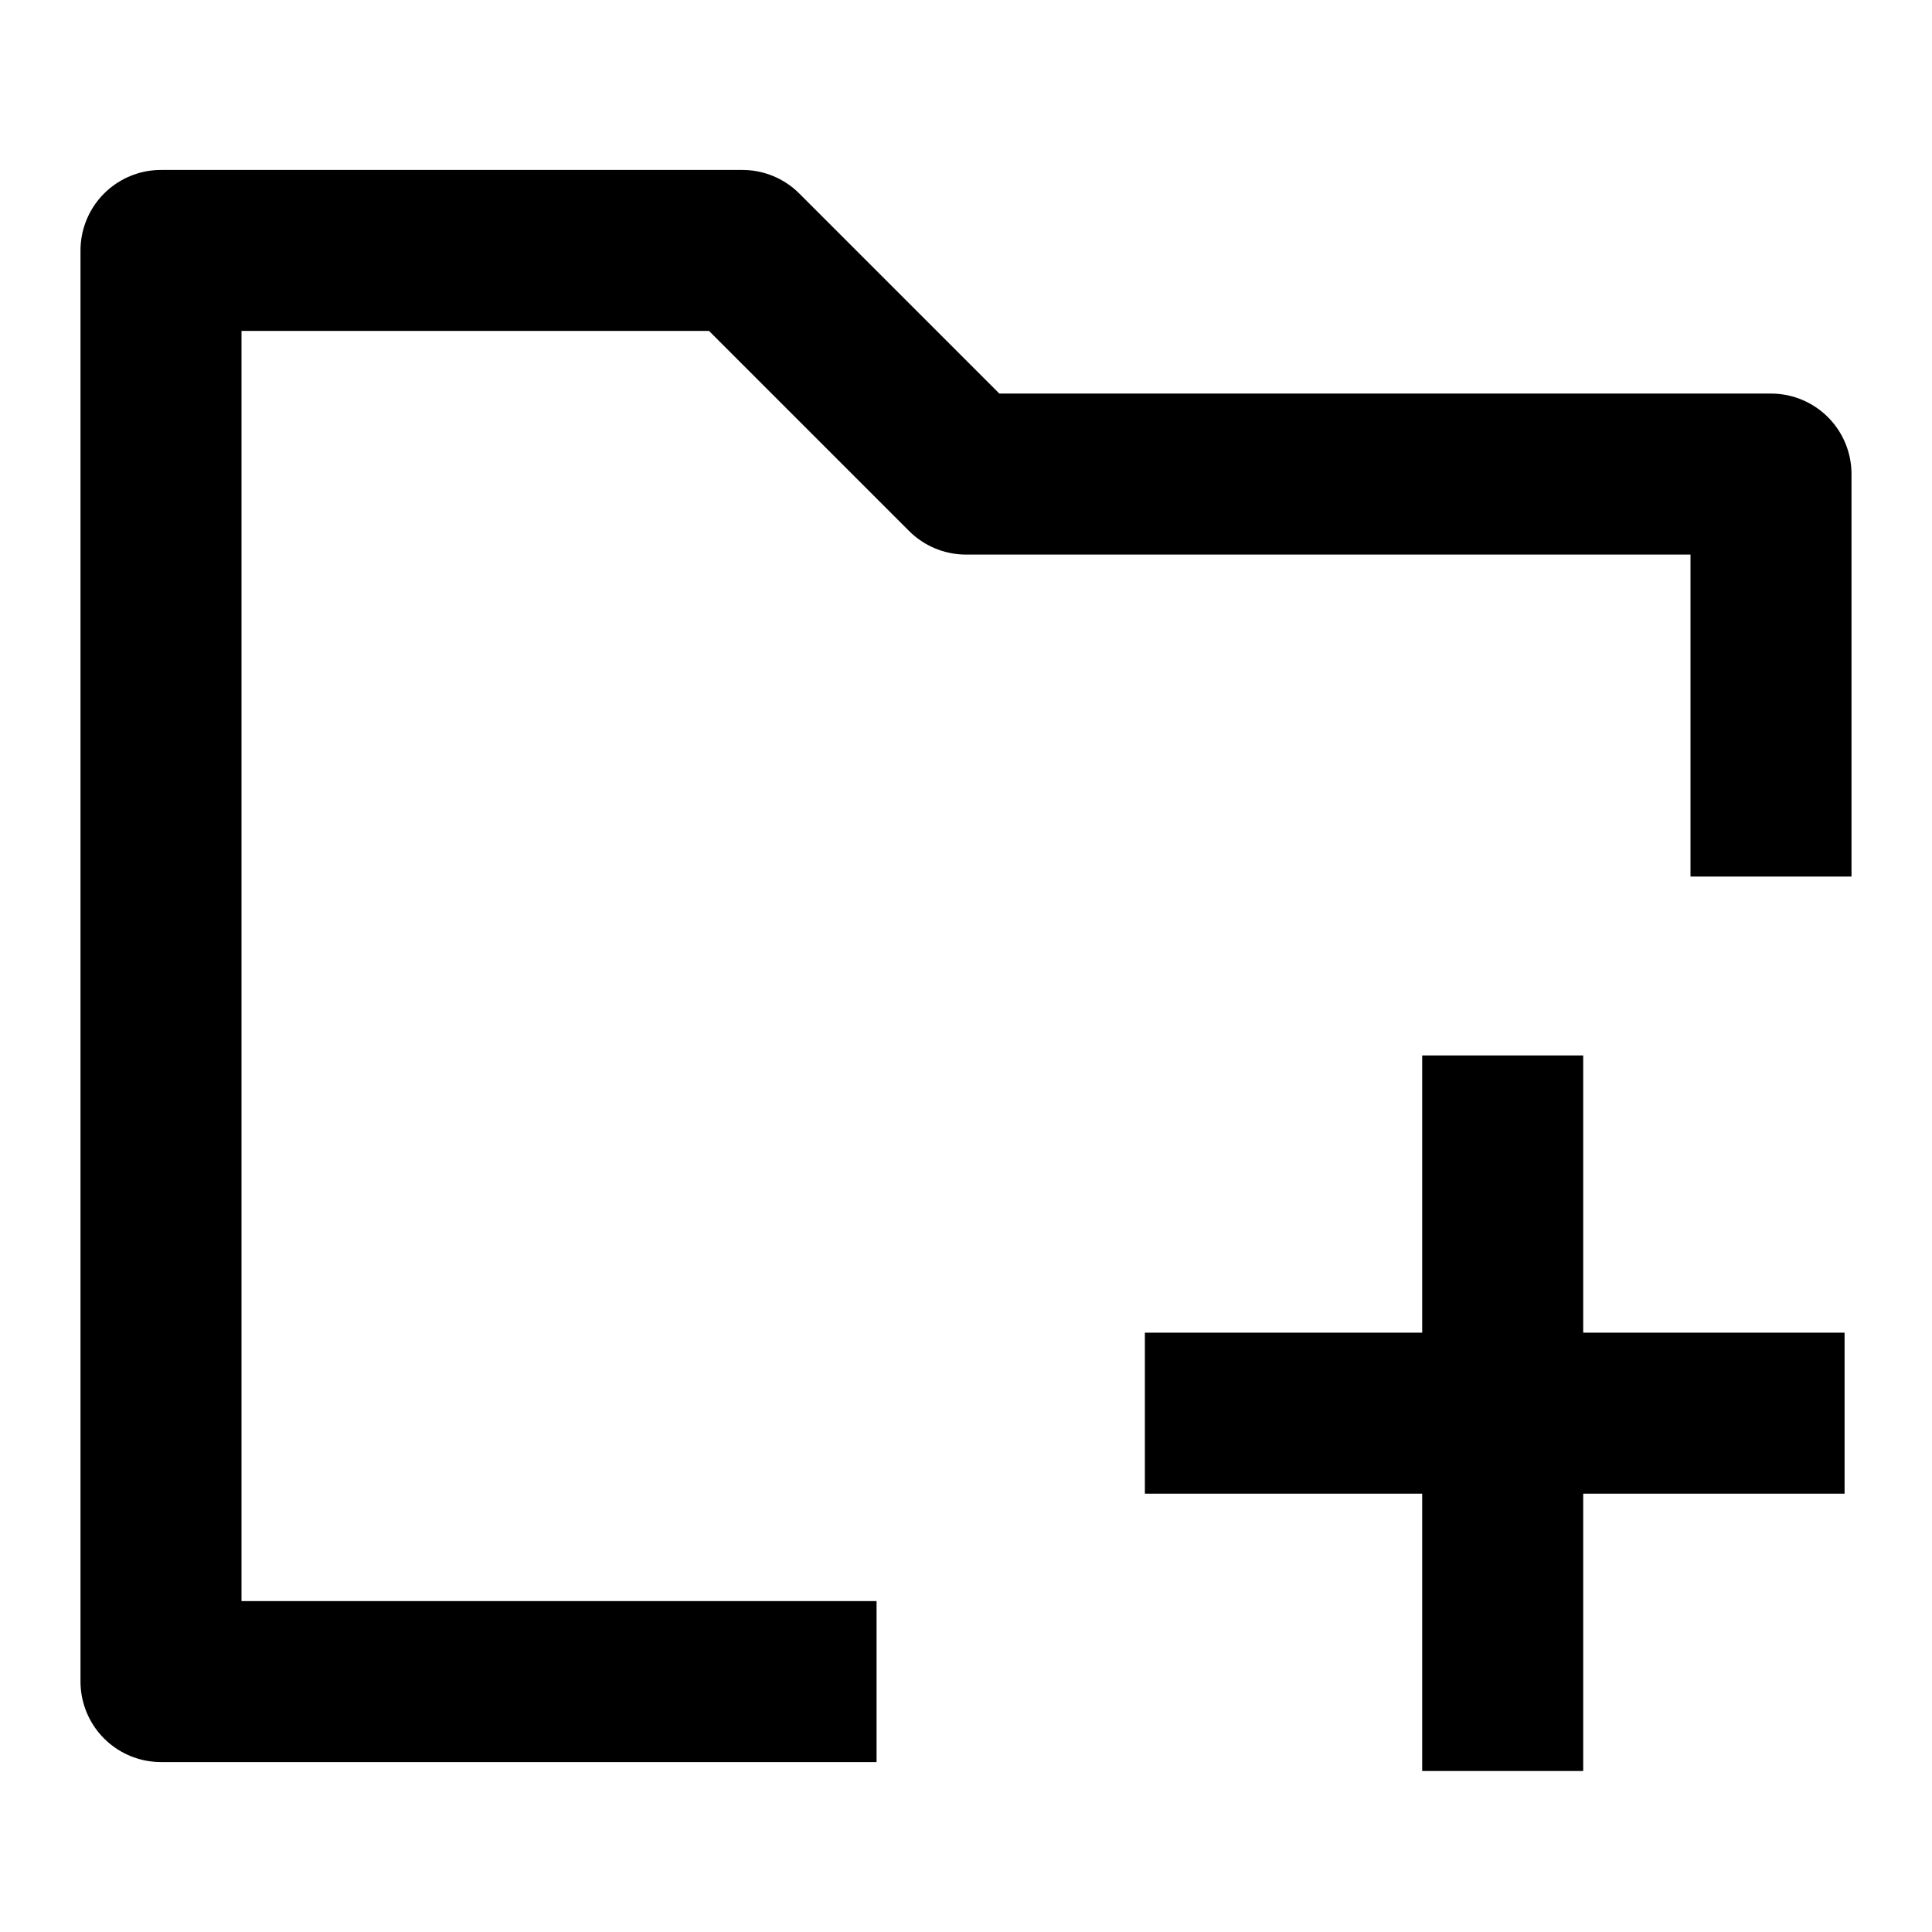
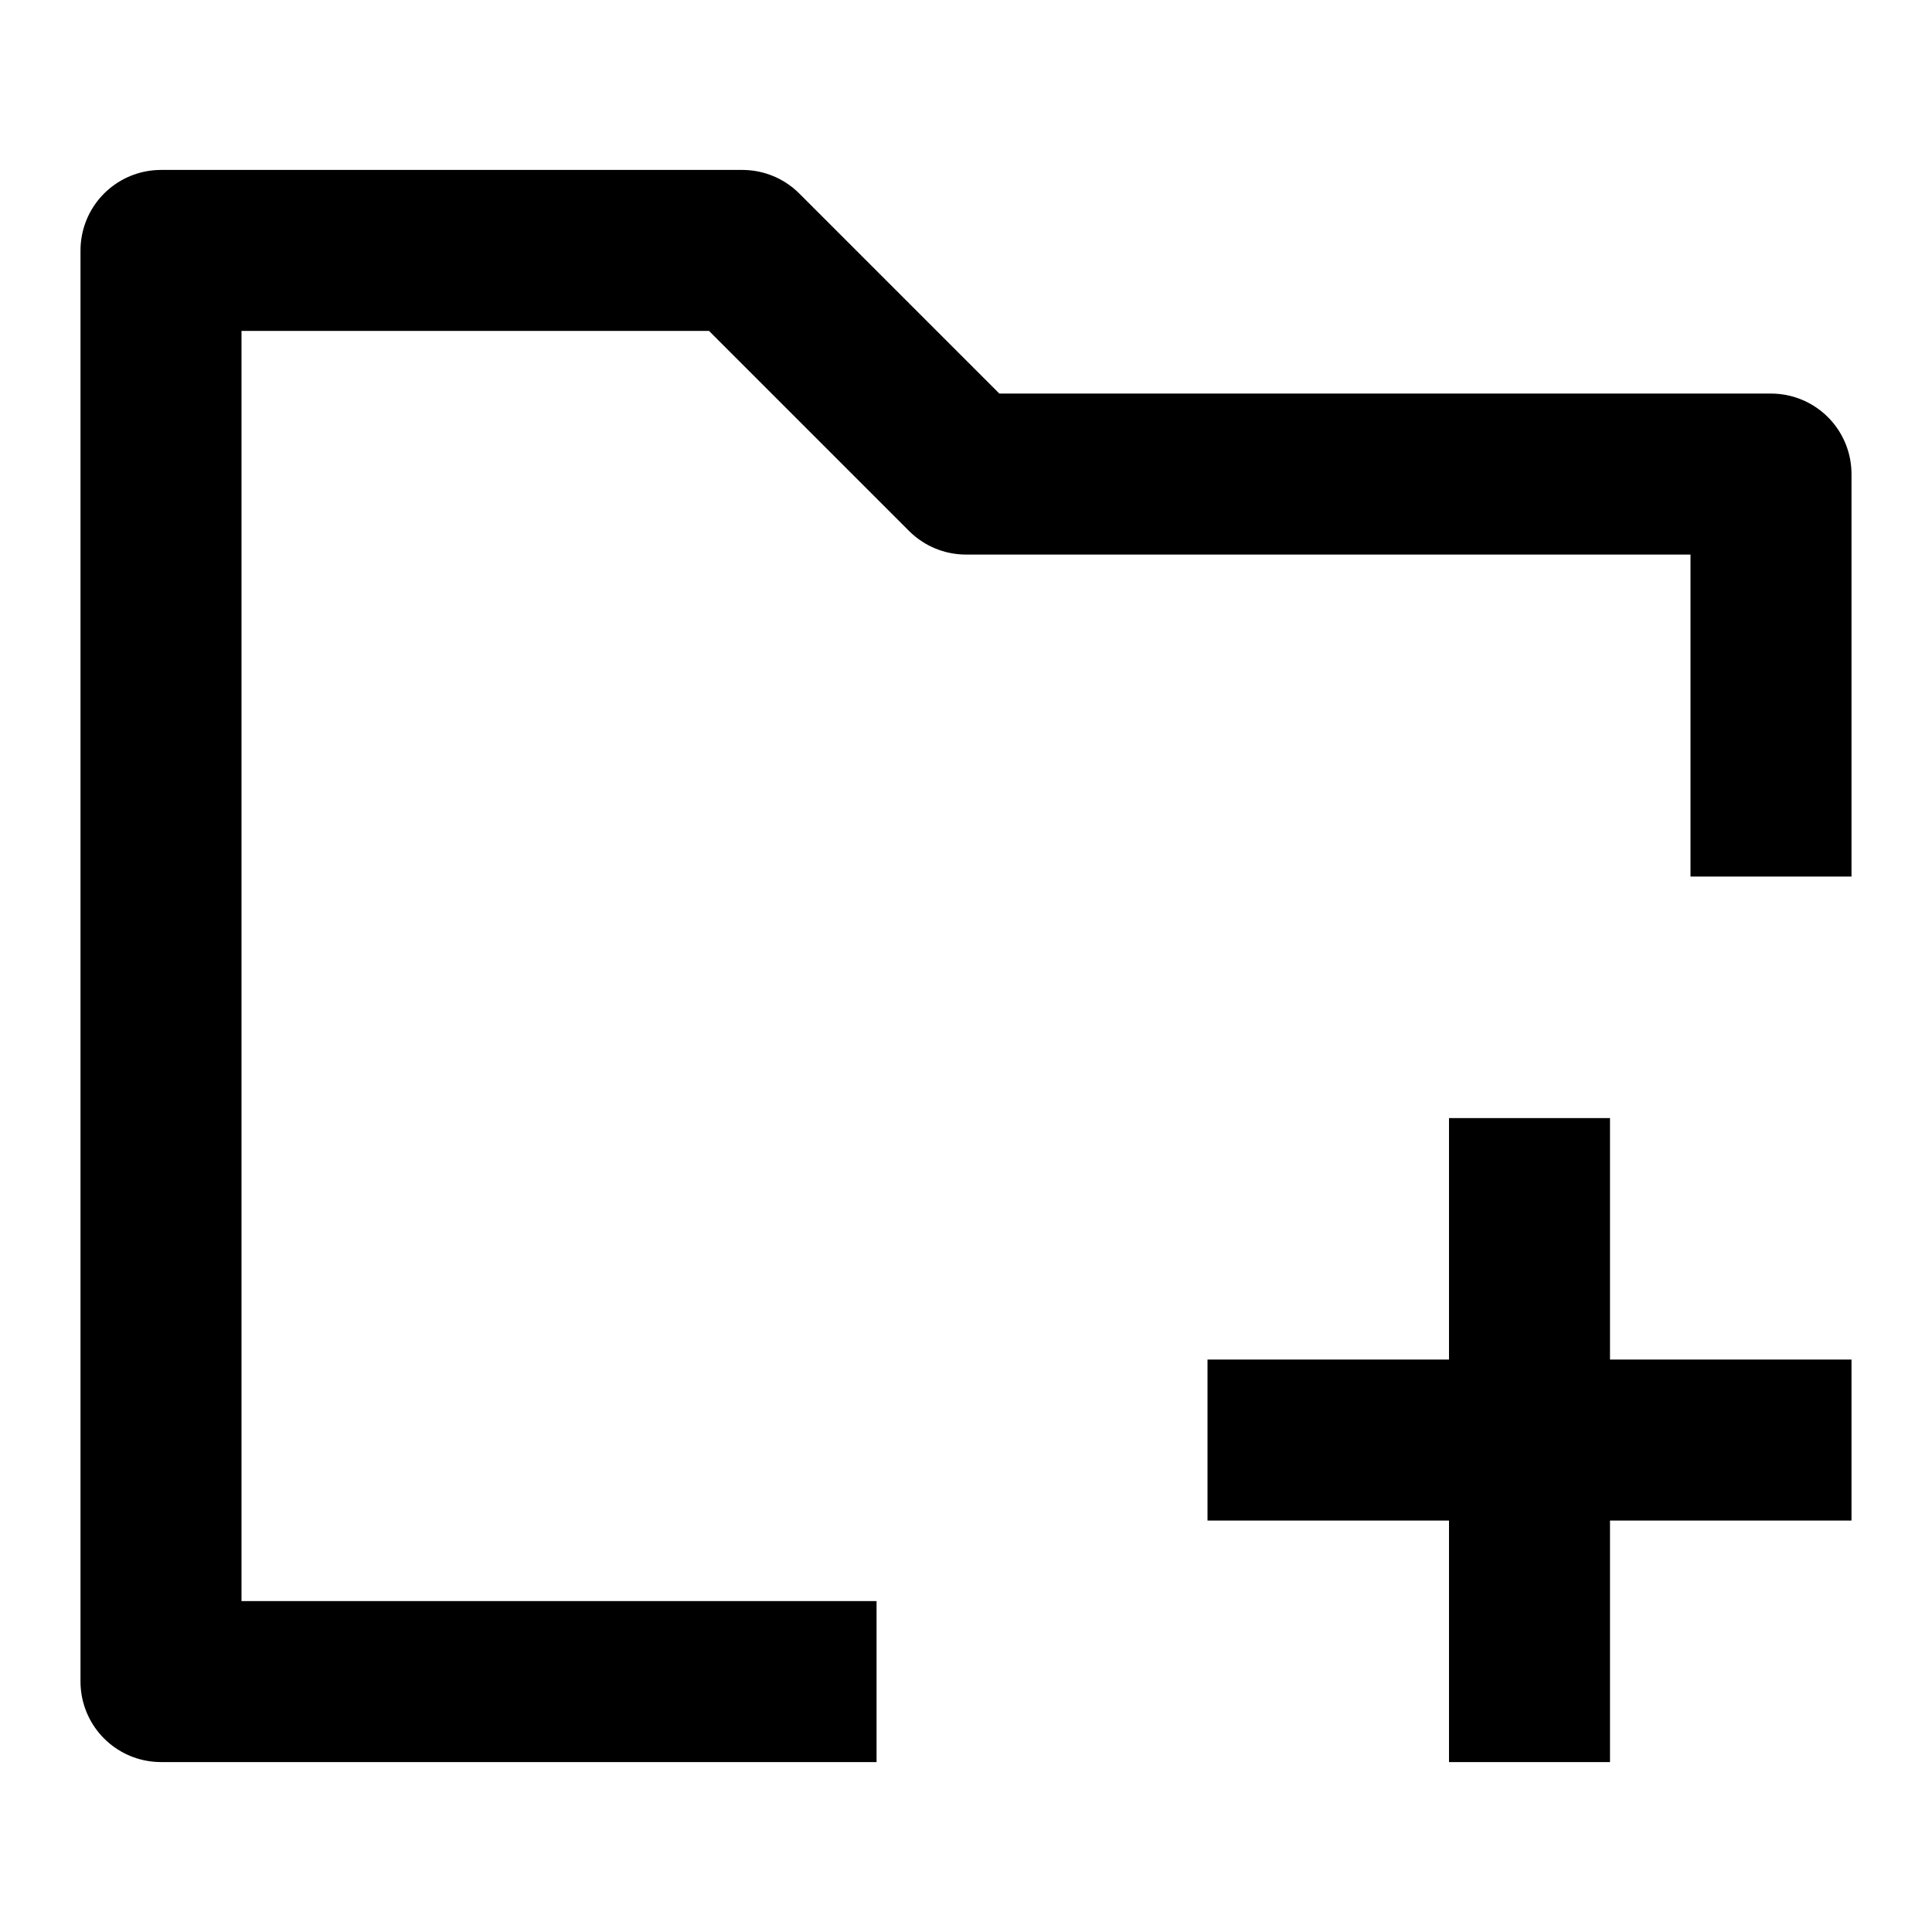
<svg xmlns="http://www.w3.org/2000/svg" width="24" height="24" viewBox="0 0 24 24" fill="none">
-   <path d="M10.889 20.889L2 20.889L2 3.111L9.222 3.111L12 5.889L22 5.889L22 10.889M18.667 13.111L18.667 22M14.222 17.555L22.914 17.555" stroke="black" stroke-width="2" stroke-linecap="butt" stroke-linejoin="round" />
+   <path d="M10.889 20.889L2 20.889L2 3.111L9.222 3.111L12 5.889L22 5.889L22 10.889M19 13.889L19 21.889M15 17.889L23 17.889" stroke="black" stroke-width="2" stroke-linecap="butt" stroke-linejoin="round" />
</svg>
